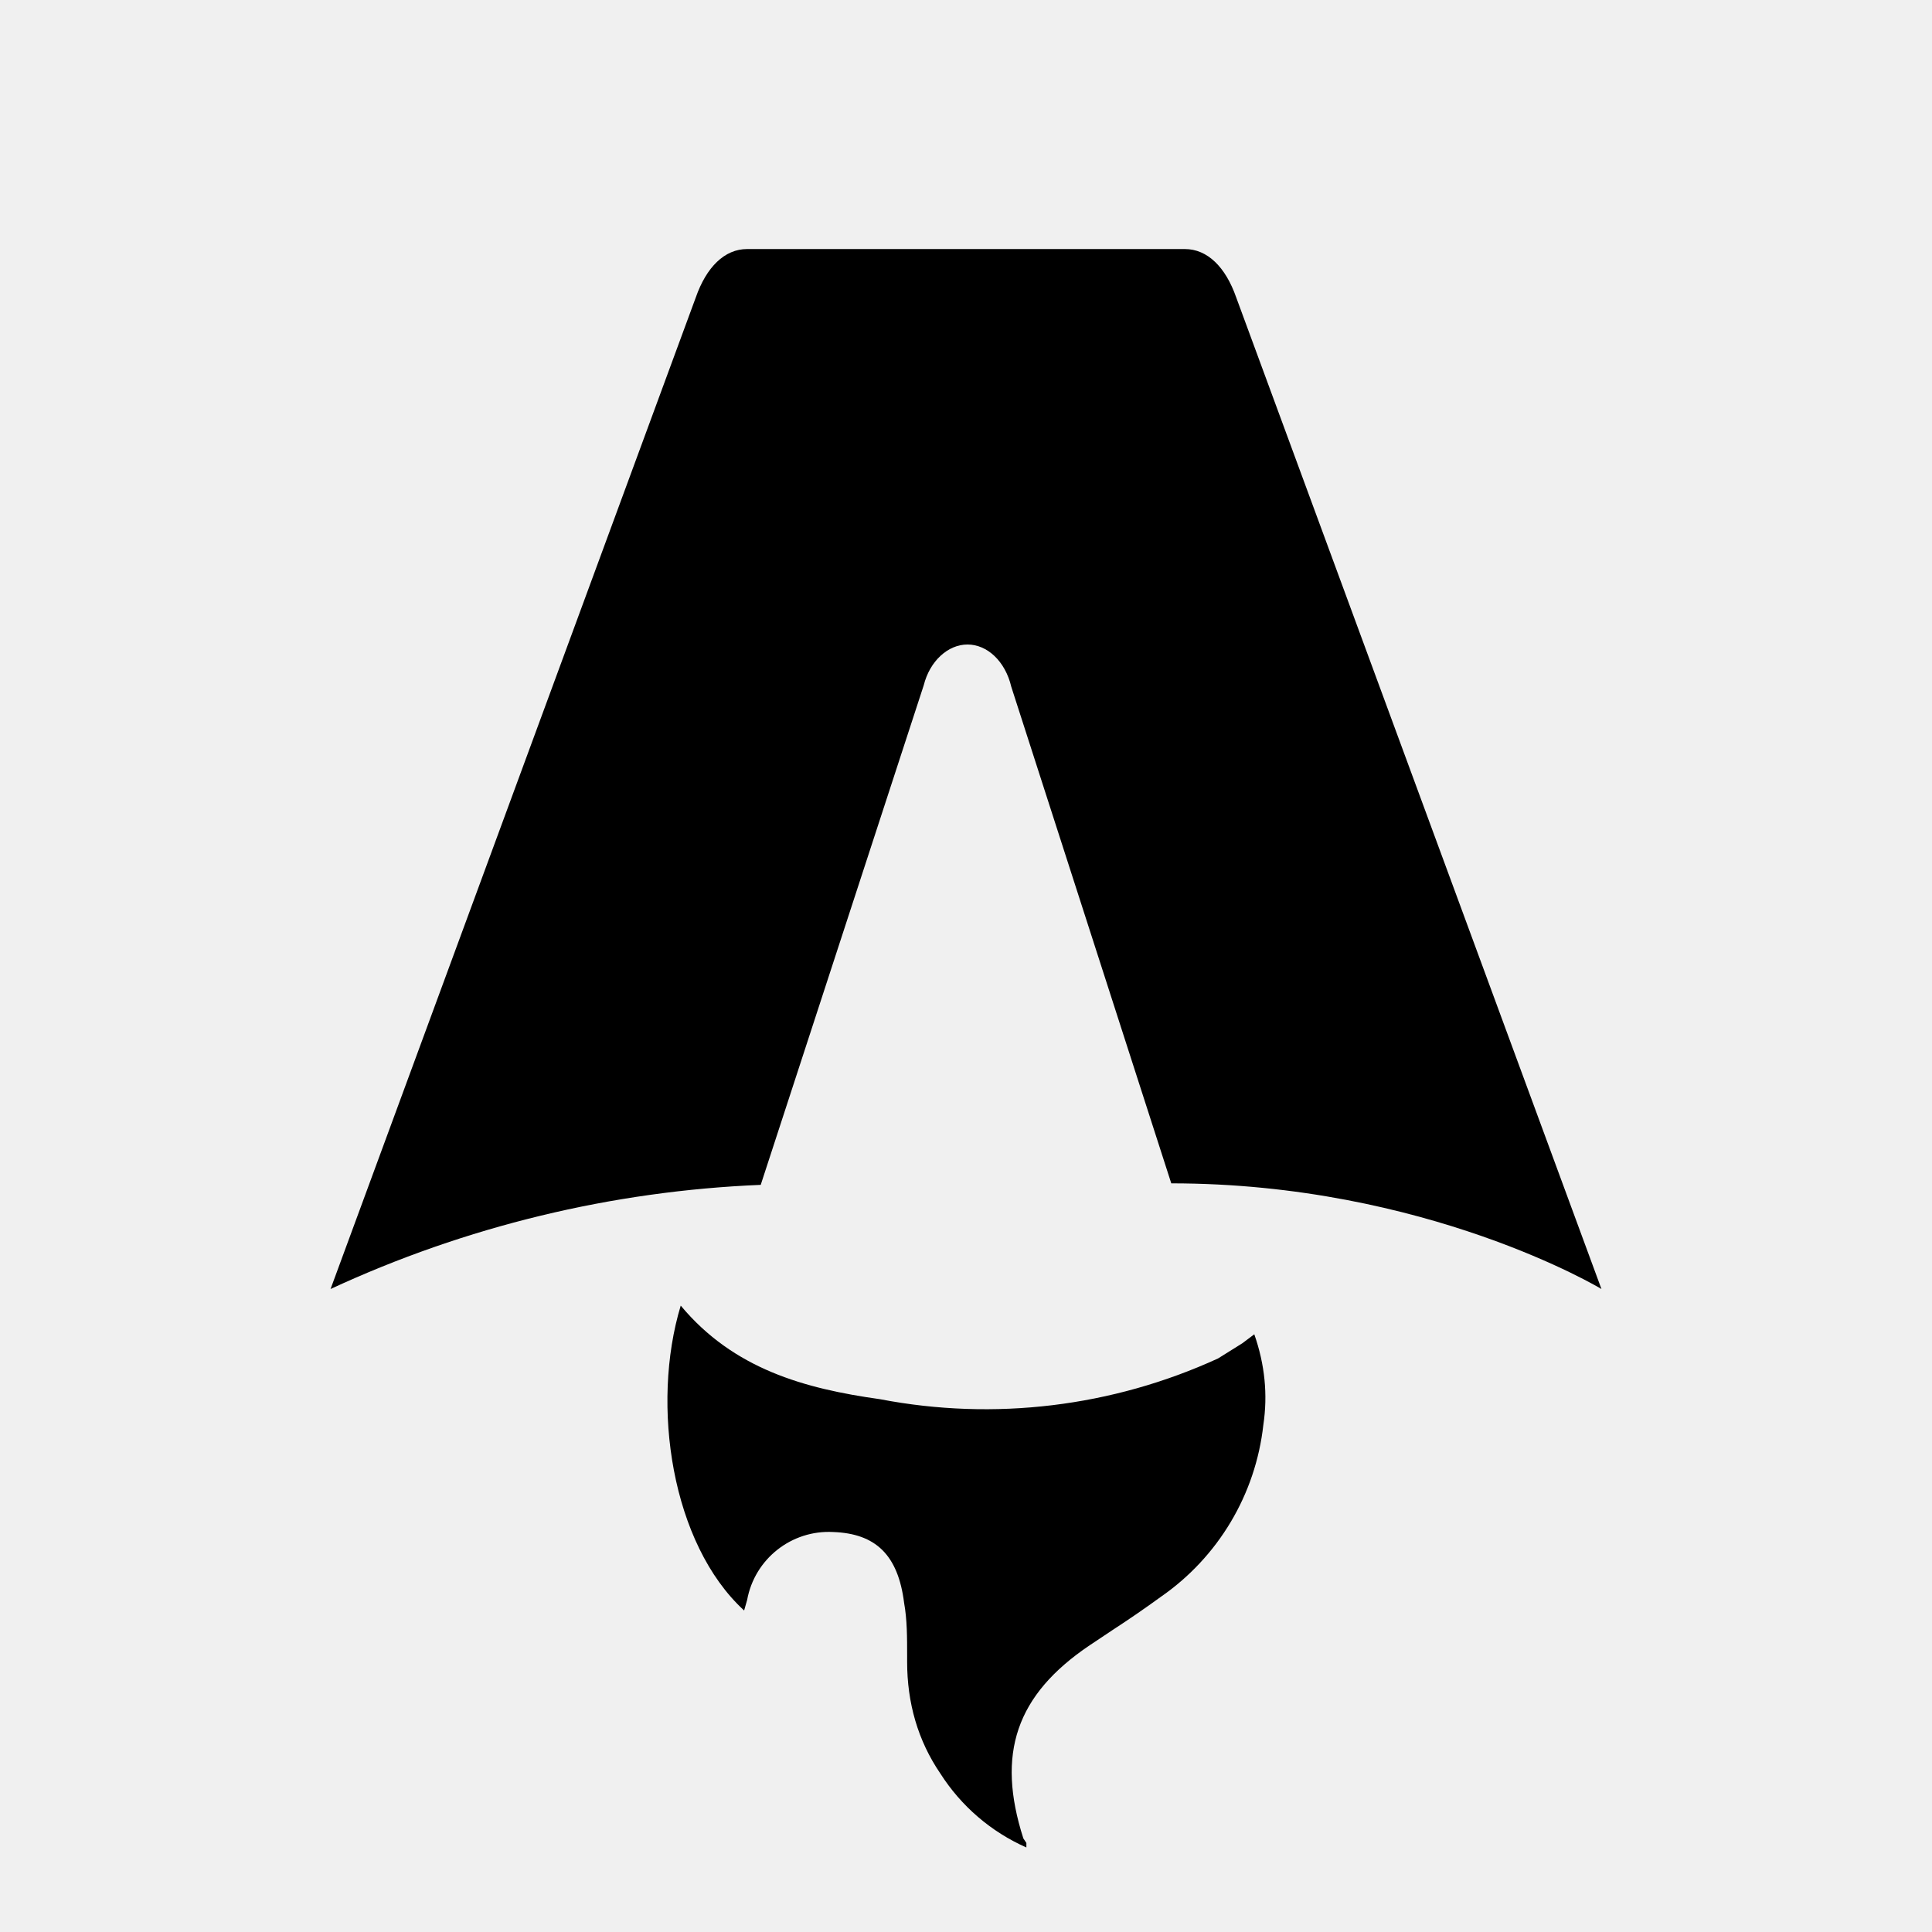
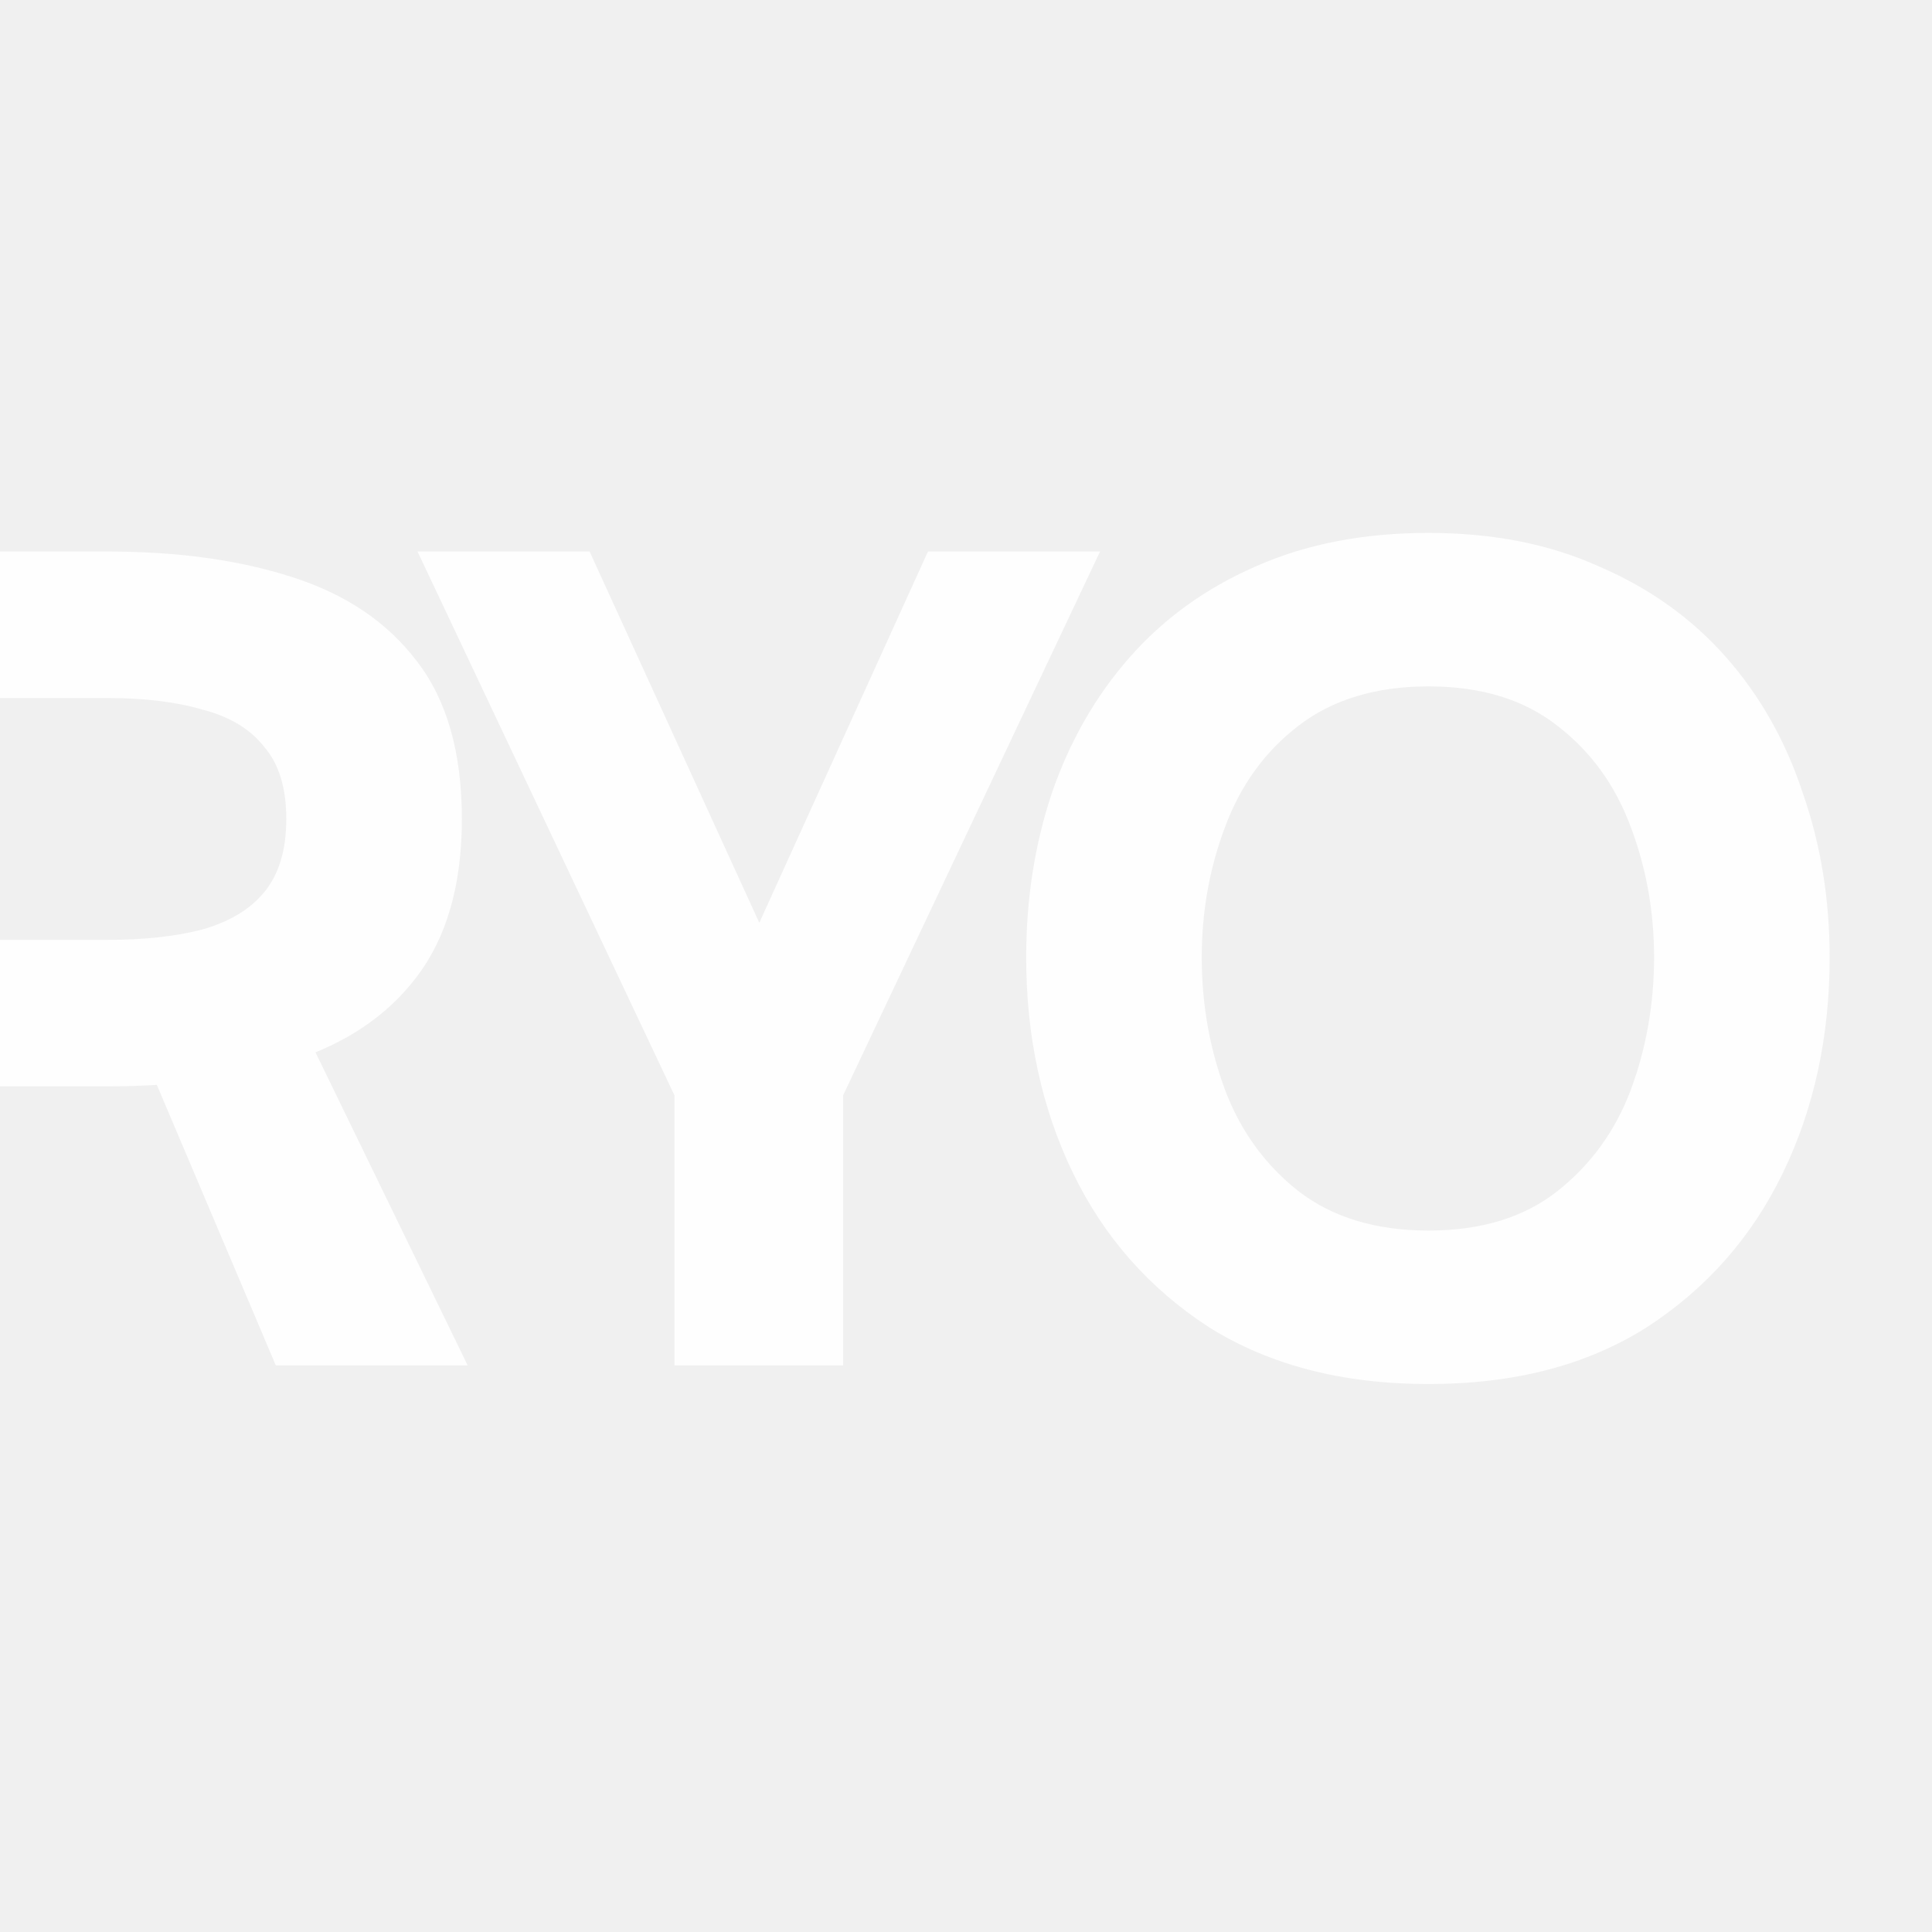
- <svg xmlns="http://www.w3.org/2000/svg" fill="none" viewBox="0 0 128 128">
-   <path d="M50.4 78.5a75.1 75.1 0 0 0-28.5 6.9l24.2-65.7c.7-2 1.9-3.2 3.4-3.2h29c1.5 0 2.7 1.2 3.4 3.2l24.2 65.7s-11.6-7-28.5-7L67 45.5c-.4-1.7-1.6-2.8-2.9-2.8-1.3 0-2.5 1.1-2.9 2.7L50.4 78.5Zm-1.1 28.2Zm-4.2-20.2c-2 6.6-.6 15.8 4.2 20.2a17.5 17.5 0 0 1 .2-.7 5.5 5.5 0 0 1 5.7-4.5c2.8.1 4.3 1.5 4.7 4.7.2 1.1.2 2.3.2 3.5v.4c0 2.7.7 5.2 2.2 7.4a13 13 0 0 0 5.7 4.9v-.3l-.2-.3c-1.8-5.6-.5-9.5 4.4-12.8l1.5-1a73 73 0 0 0 3.2-2.2 16 16 0 0 0 6.8-11.4c.3-2 .1-4-.6-6l-.8.6-1.6 1a37 37 0 0 1-22.4 2.7c-5-.7-9.7-2-13.2-6.2Z" />
-   <style>
-         path { fill: #000; }
-         @media (prefers-color-scheme: dark) {
-             path { fill: #FFF; }
-         }
-     </style>
+ <svg xmlns="http://www.w3.org/2000/svg" width="197" height="197" viewBox="0 0 197 197" fill="none">
+   <g clip-path="url(#clip0_351_3482)">
+     <path d="M-17.758 56.236H-0.566V139.229H-17.758V56.236ZM-11.237 95.835H10.934V110.774H-11.237V95.835ZM10.934 95.835C14.728 95.835 17.969 95.48 20.656 94.768C23.422 93.978 25.517 92.713 26.94 90.975C28.442 89.156 29.192 86.667 29.192 83.505C29.192 80.344 28.442 77.893 26.94 76.154C25.517 74.336 23.422 73.072 20.656 72.36C17.969 71.57 14.728 71.175 10.934 71.175V56.236C18.127 56.236 24.41 57.105 29.785 58.844C35.239 60.583 39.468 63.429 42.471 67.381C45.554 71.333 47.095 76.708 47.095 83.505C47.095 90.224 45.554 95.598 42.471 99.629C39.468 103.582 35.239 106.427 29.785 108.166C24.41 109.905 18.127 110.774 10.934 110.774V95.835ZM-11.237 56.236H10.934V71.175H-11.237V56.236ZM11.883 100.934H29.074L47.688 139.229H28.125L11.883 100.934ZM71.028 116.465L42.573 56.236H60.12L79.683 99.037H75.178L94.622 56.236H112.169L83.714 116.465H71.028ZM68.775 97.851H85.967V139.229H68.775V97.851ZM145.659 141.126C136.885 141.126 129.416 139.189 123.251 135.316C117.165 131.364 112.541 126.108 109.379 119.548C106.217 112.987 104.637 105.676 104.637 97.614C104.637 91.686 105.506 86.113 107.245 80.897C109.063 75.601 111.711 70.977 115.189 67.025C118.666 63.073 122.935 59.99 127.993 57.777C133.131 55.485 139.019 54.339 145.659 54.339C152.219 54.339 158.029 55.485 163.087 57.777C168.225 59.99 172.533 63.073 176.011 67.025C179.488 70.977 182.097 75.601 183.836 80.897C185.654 86.113 186.563 91.686 186.563 97.614C186.563 105.676 184.982 112.987 181.82 119.548C178.658 126.108 174.035 131.364 167.948 135.316C161.862 139.189 154.432 141.126 145.659 141.126ZM145.659 125.476C151.034 125.476 155.42 124.132 158.819 121.445C162.218 118.757 164.708 115.319 166.289 111.13C167.869 106.862 168.66 102.356 168.66 97.614C168.66 92.951 167.869 88.524 166.289 84.335C164.708 80.067 162.218 76.629 158.819 74.02C155.42 71.333 151.034 69.989 145.659 69.989C140.284 69.989 135.858 71.333 132.38 74.02C128.981 76.629 126.491 80.067 124.911 84.335C123.33 88.524 122.539 92.951 122.539 97.614C122.539 102.356 123.33 106.862 124.911 111.13C126.491 115.319 128.981 118.757 132.38 121.445C135.858 124.132 140.284 125.476 145.659 125.476Z" fill="#FEFEFE" />
+   </g>
+   <defs>
+     <clipPath id="clip0_351_3482">
+       <rect width="197" height="197" fill="white" />
+     </clipPath>
+   </defs>
</svg>
